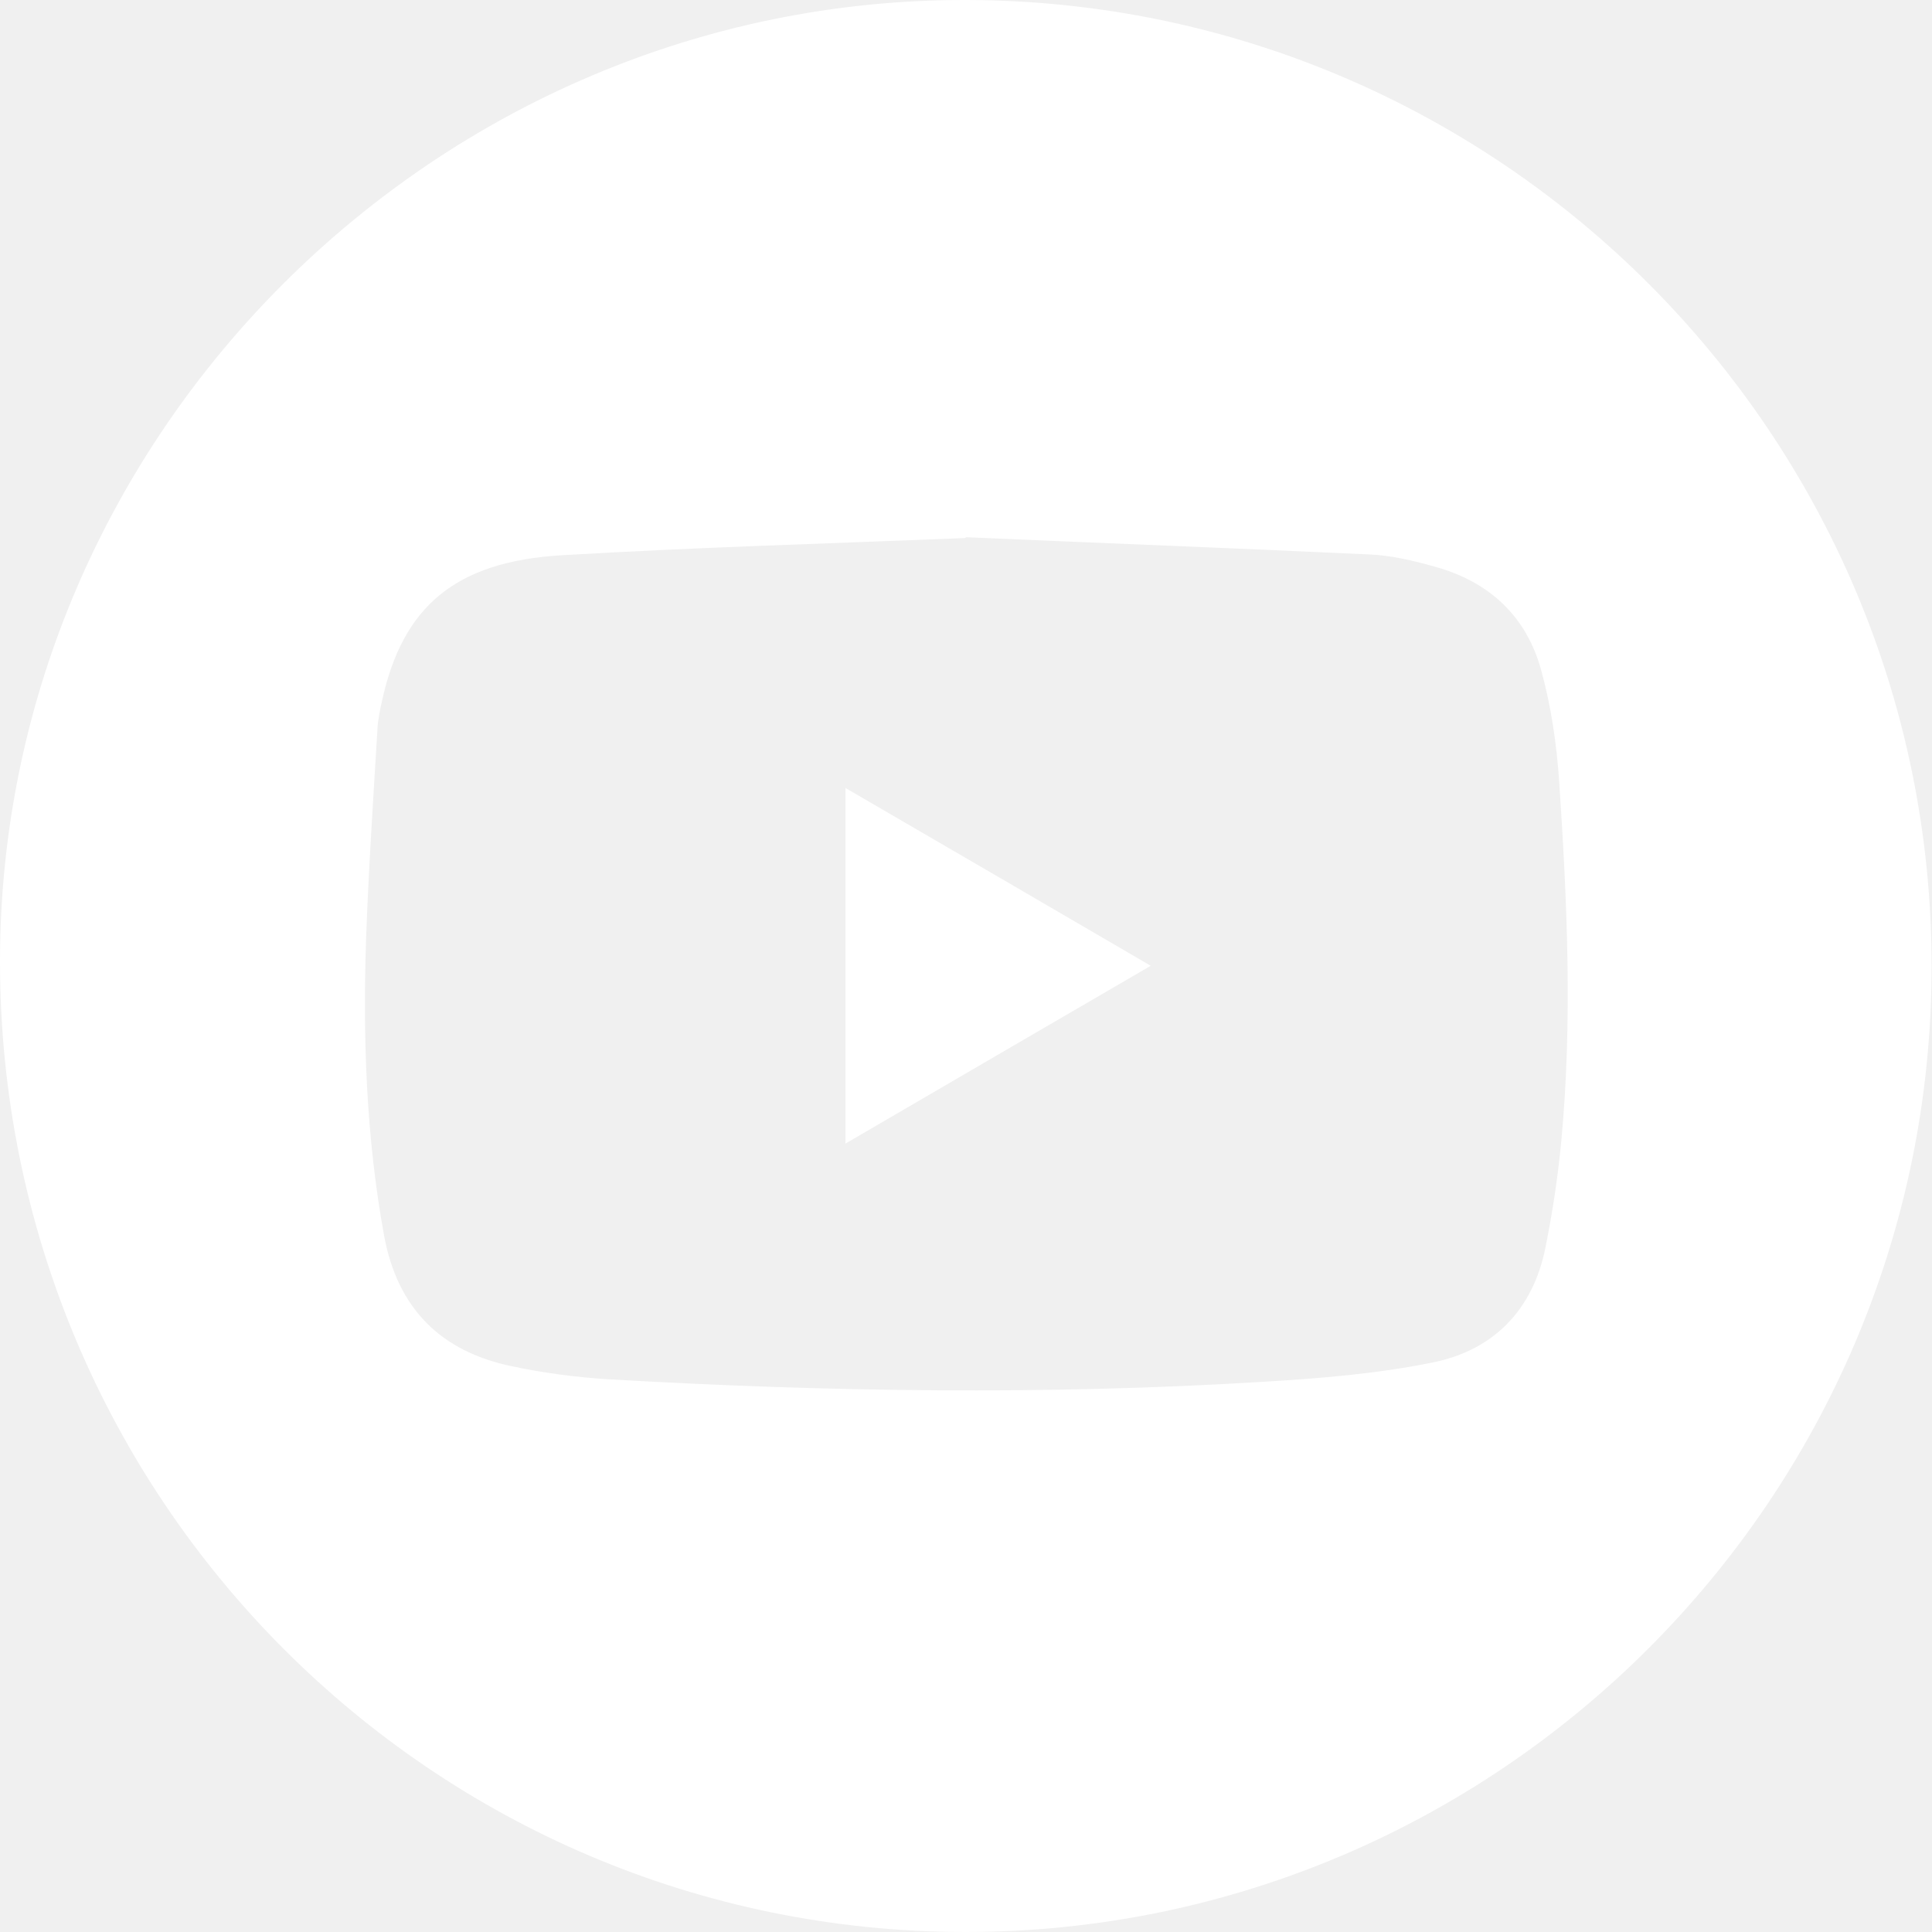
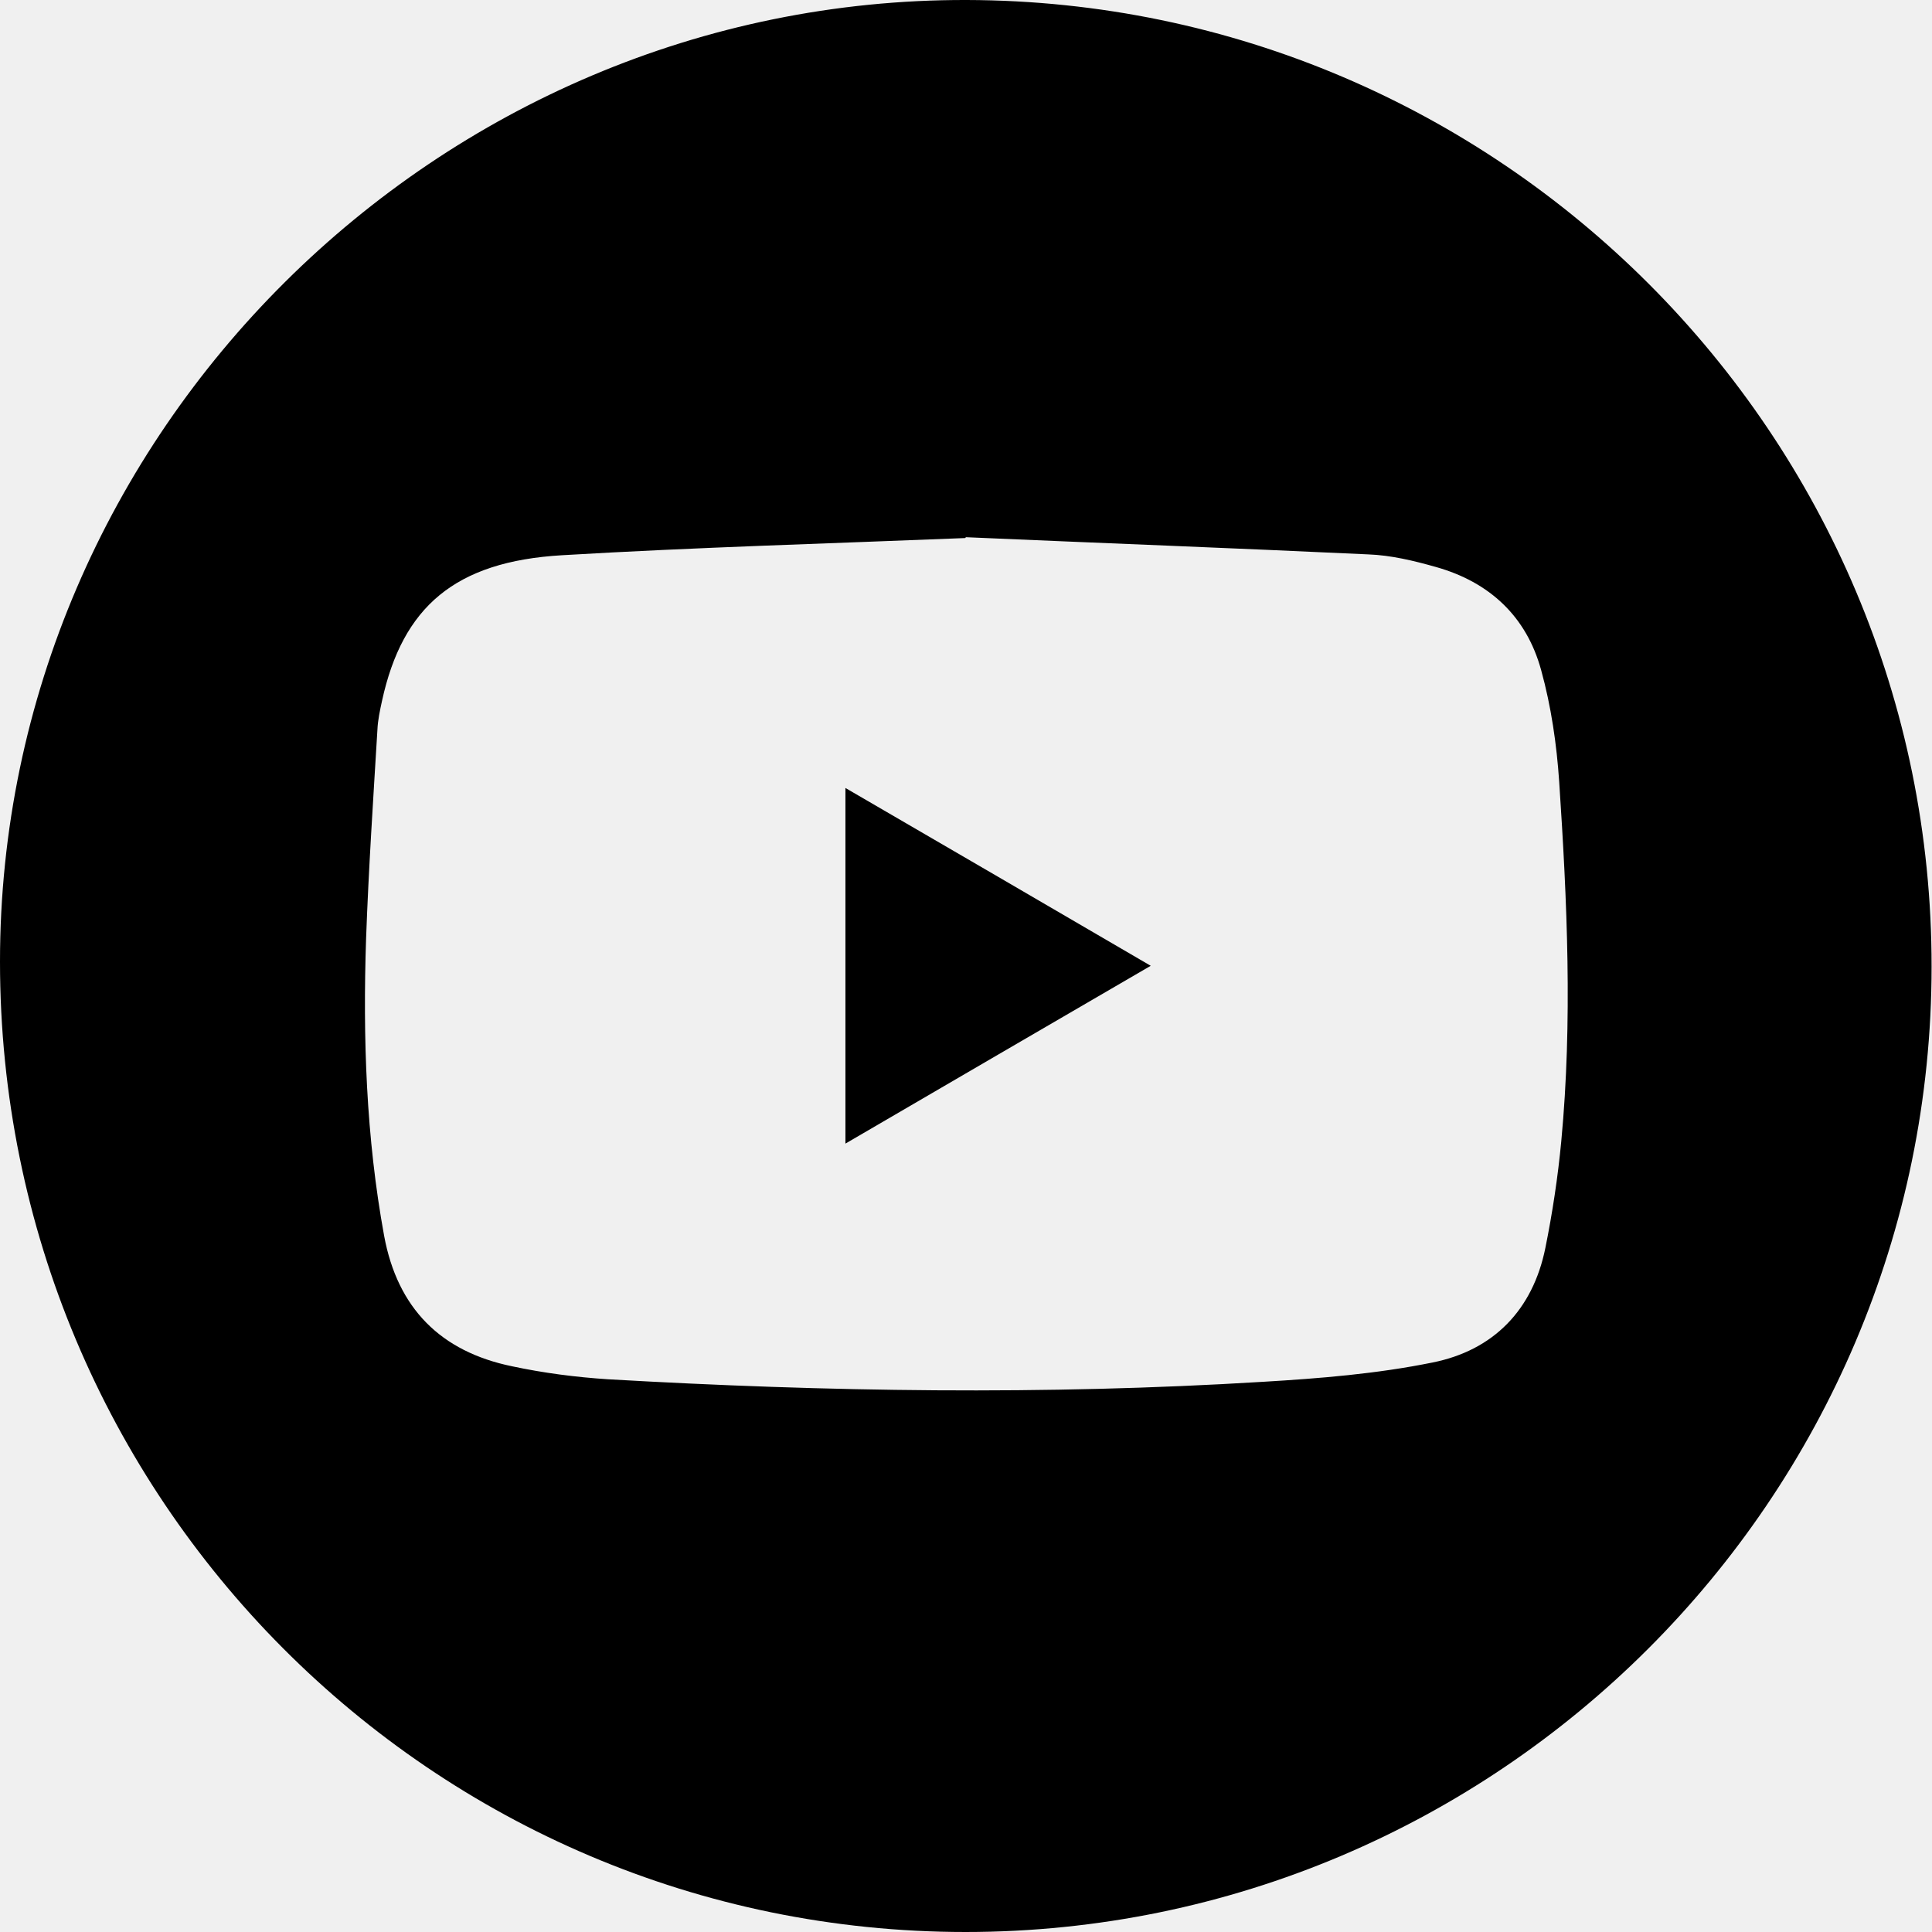
<svg xmlns="http://www.w3.org/2000/svg" id="Layer_2" viewBox="0 0 46.07 46.07">
  <defs>
-     <style>.cls-1{fill:#fff;stroke-width:0px;}</style>
+     <style>.cls-1{fill:#000;stroke-width:0px;}</style>
  </defs>
  <g id="Footer">
    <path class="cls-1" d="m23.03,46.07C10.3,46.07,0,35.72,0,22.93,0,10.33,10.43-.03,23.05,0c12.71.03,23.02,10.36,23.01,23.05,0,12.69-10.35,23.02-23.04,23.02Zm-.01-33.24c-3.2.13-6.42.22-9.62.41-2.55.15-3.8,1.23-4.29,3.47-.05.23-.1.46-.11.69-.1,1.66-.21,3.31-.27,4.97-.08,2.38,0,4.75.43,7.1.32,1.73,1.35,2.76,3.05,3.11.75.16,1.52.26,2.29.31,5.21.3,10.42.38,15.62.06,1.35-.08,2.71-.19,4.04-.46,1.45-.29,2.39-1.25,2.69-2.73.17-.84.3-1.7.38-2.55.27-2.86.14-5.72-.05-8.57-.06-.89-.19-1.79-.43-2.66-.35-1.28-1.23-2.1-2.51-2.46-.53-.15-1.07-.28-1.61-.3-3.2-.15-6.39-.27-9.6-.41Z" />
    <path class="cls-1" d="m20.16,27.27v-8.48c2.43,1.41,4.81,2.8,7.28,4.24-2.44,1.42-4.83,2.81-7.28,4.24Z" />
  </g>
</svg>
